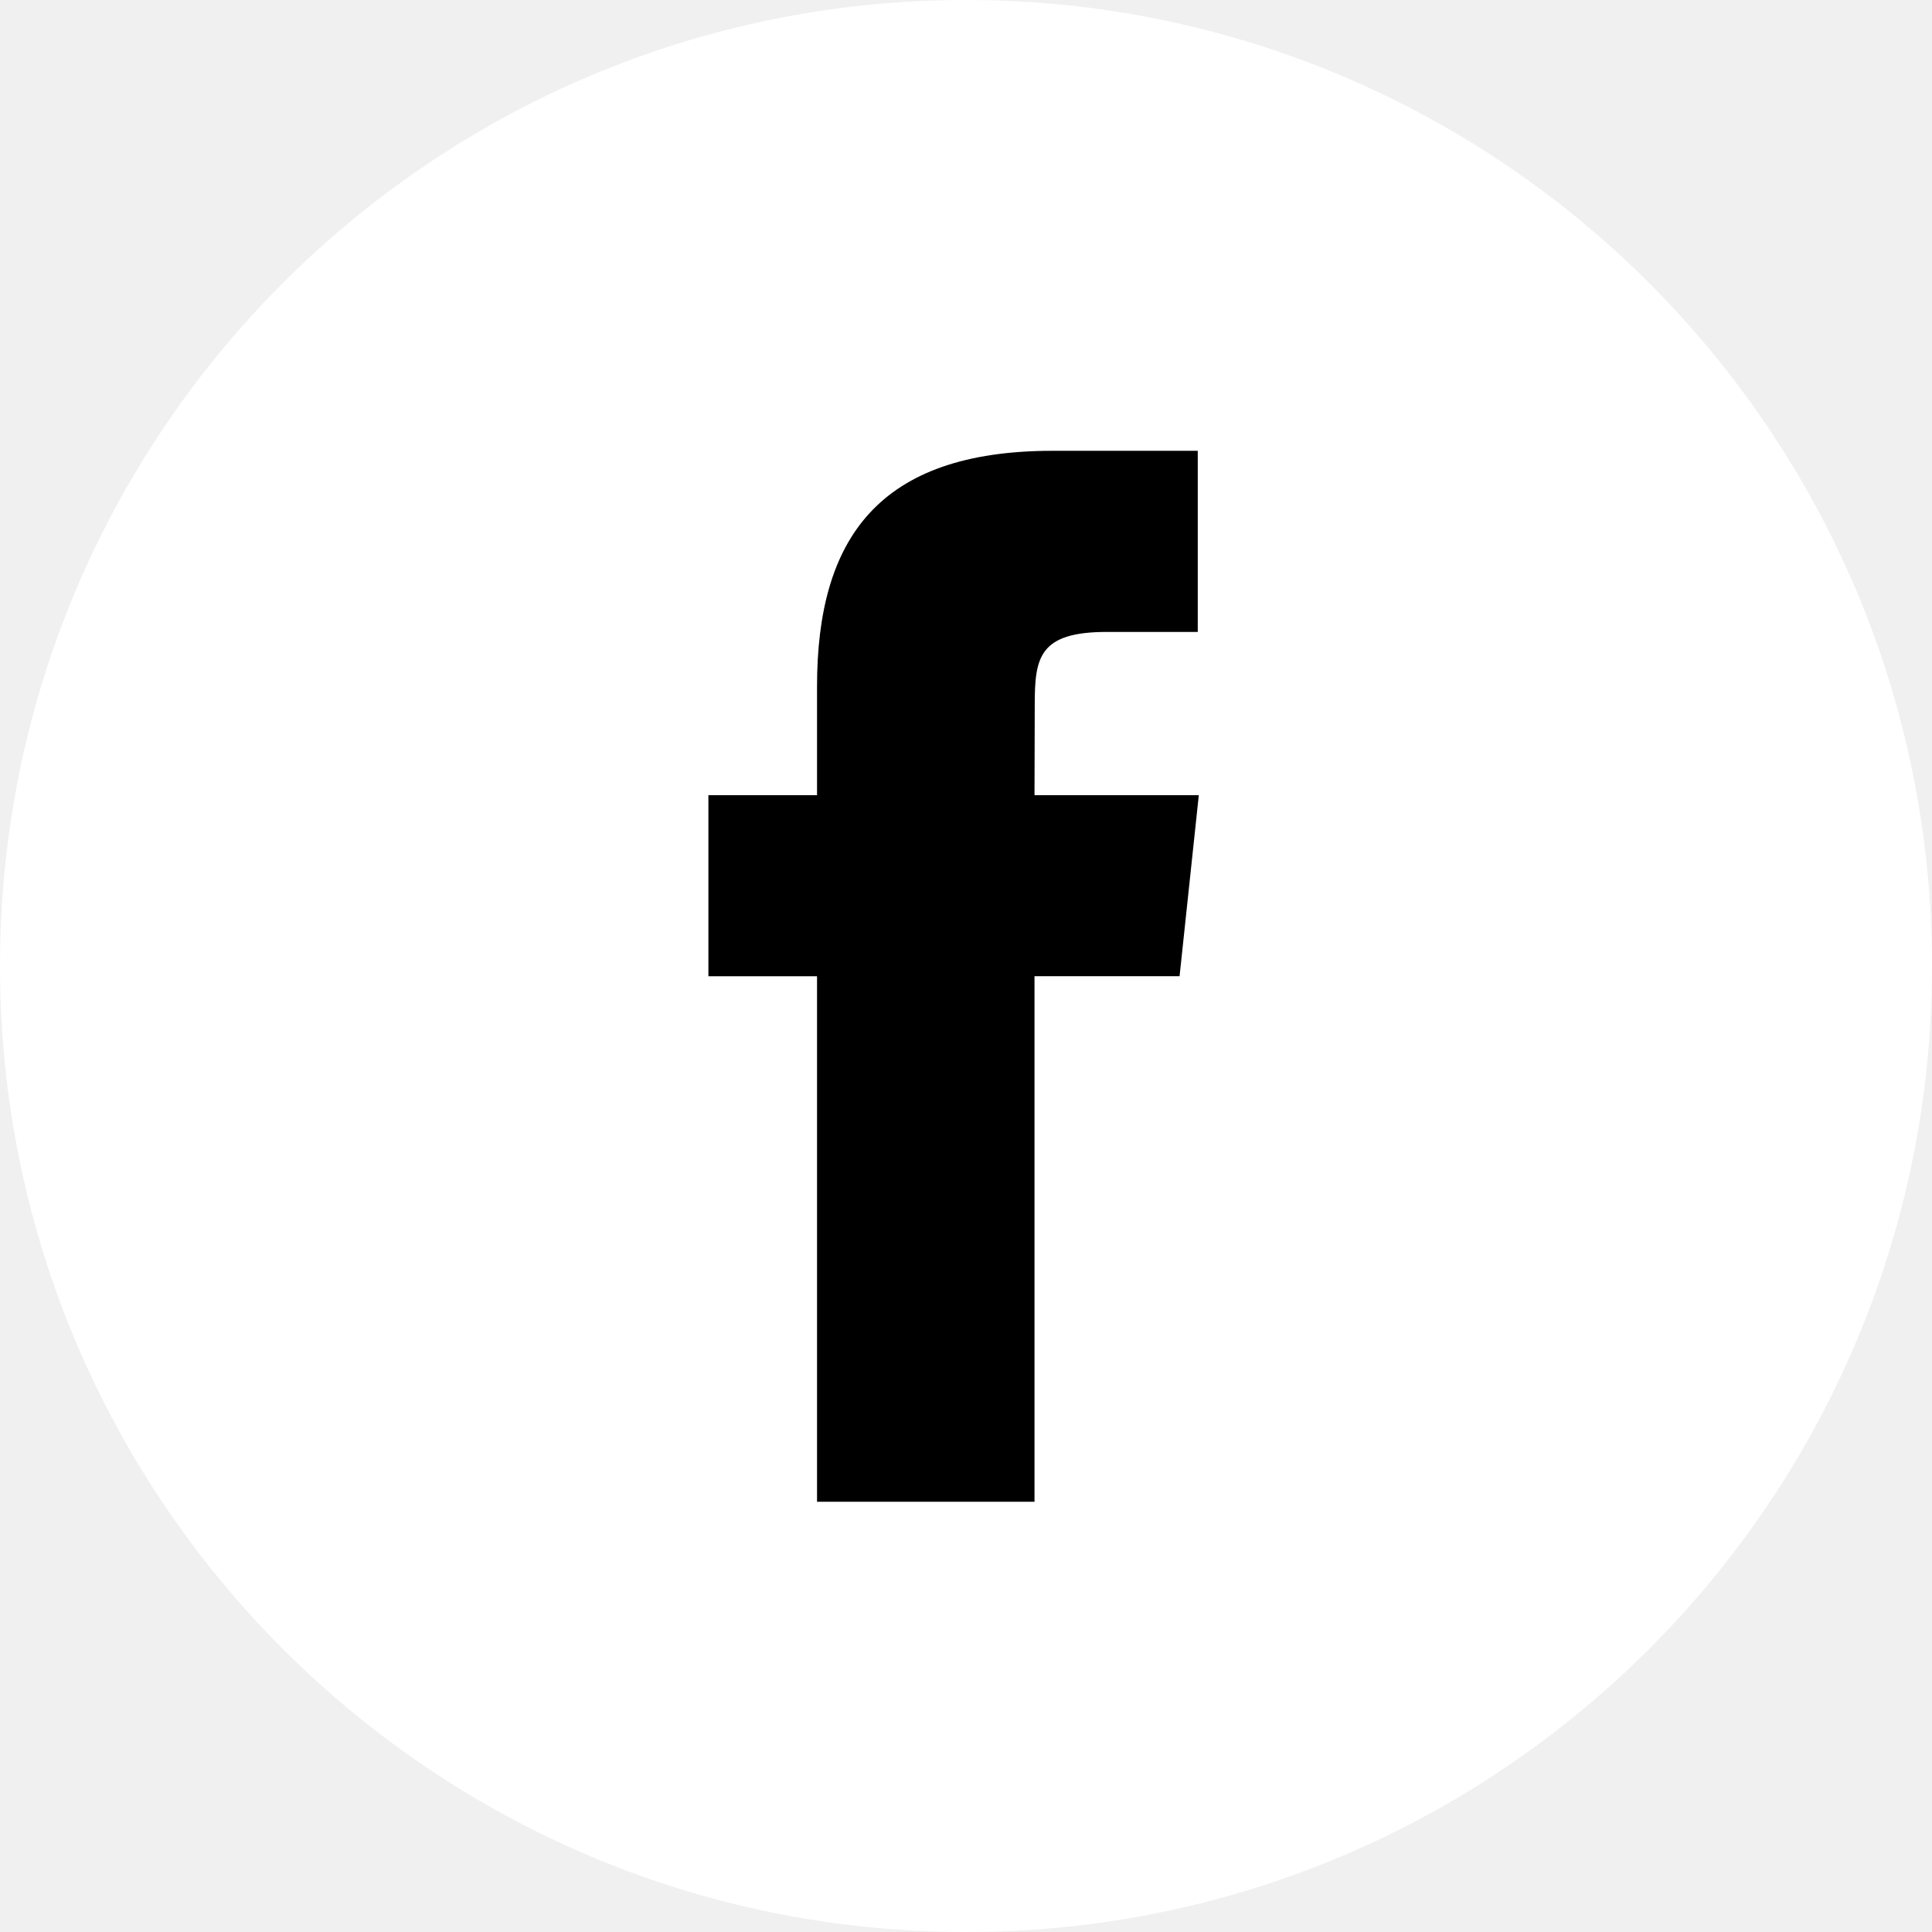
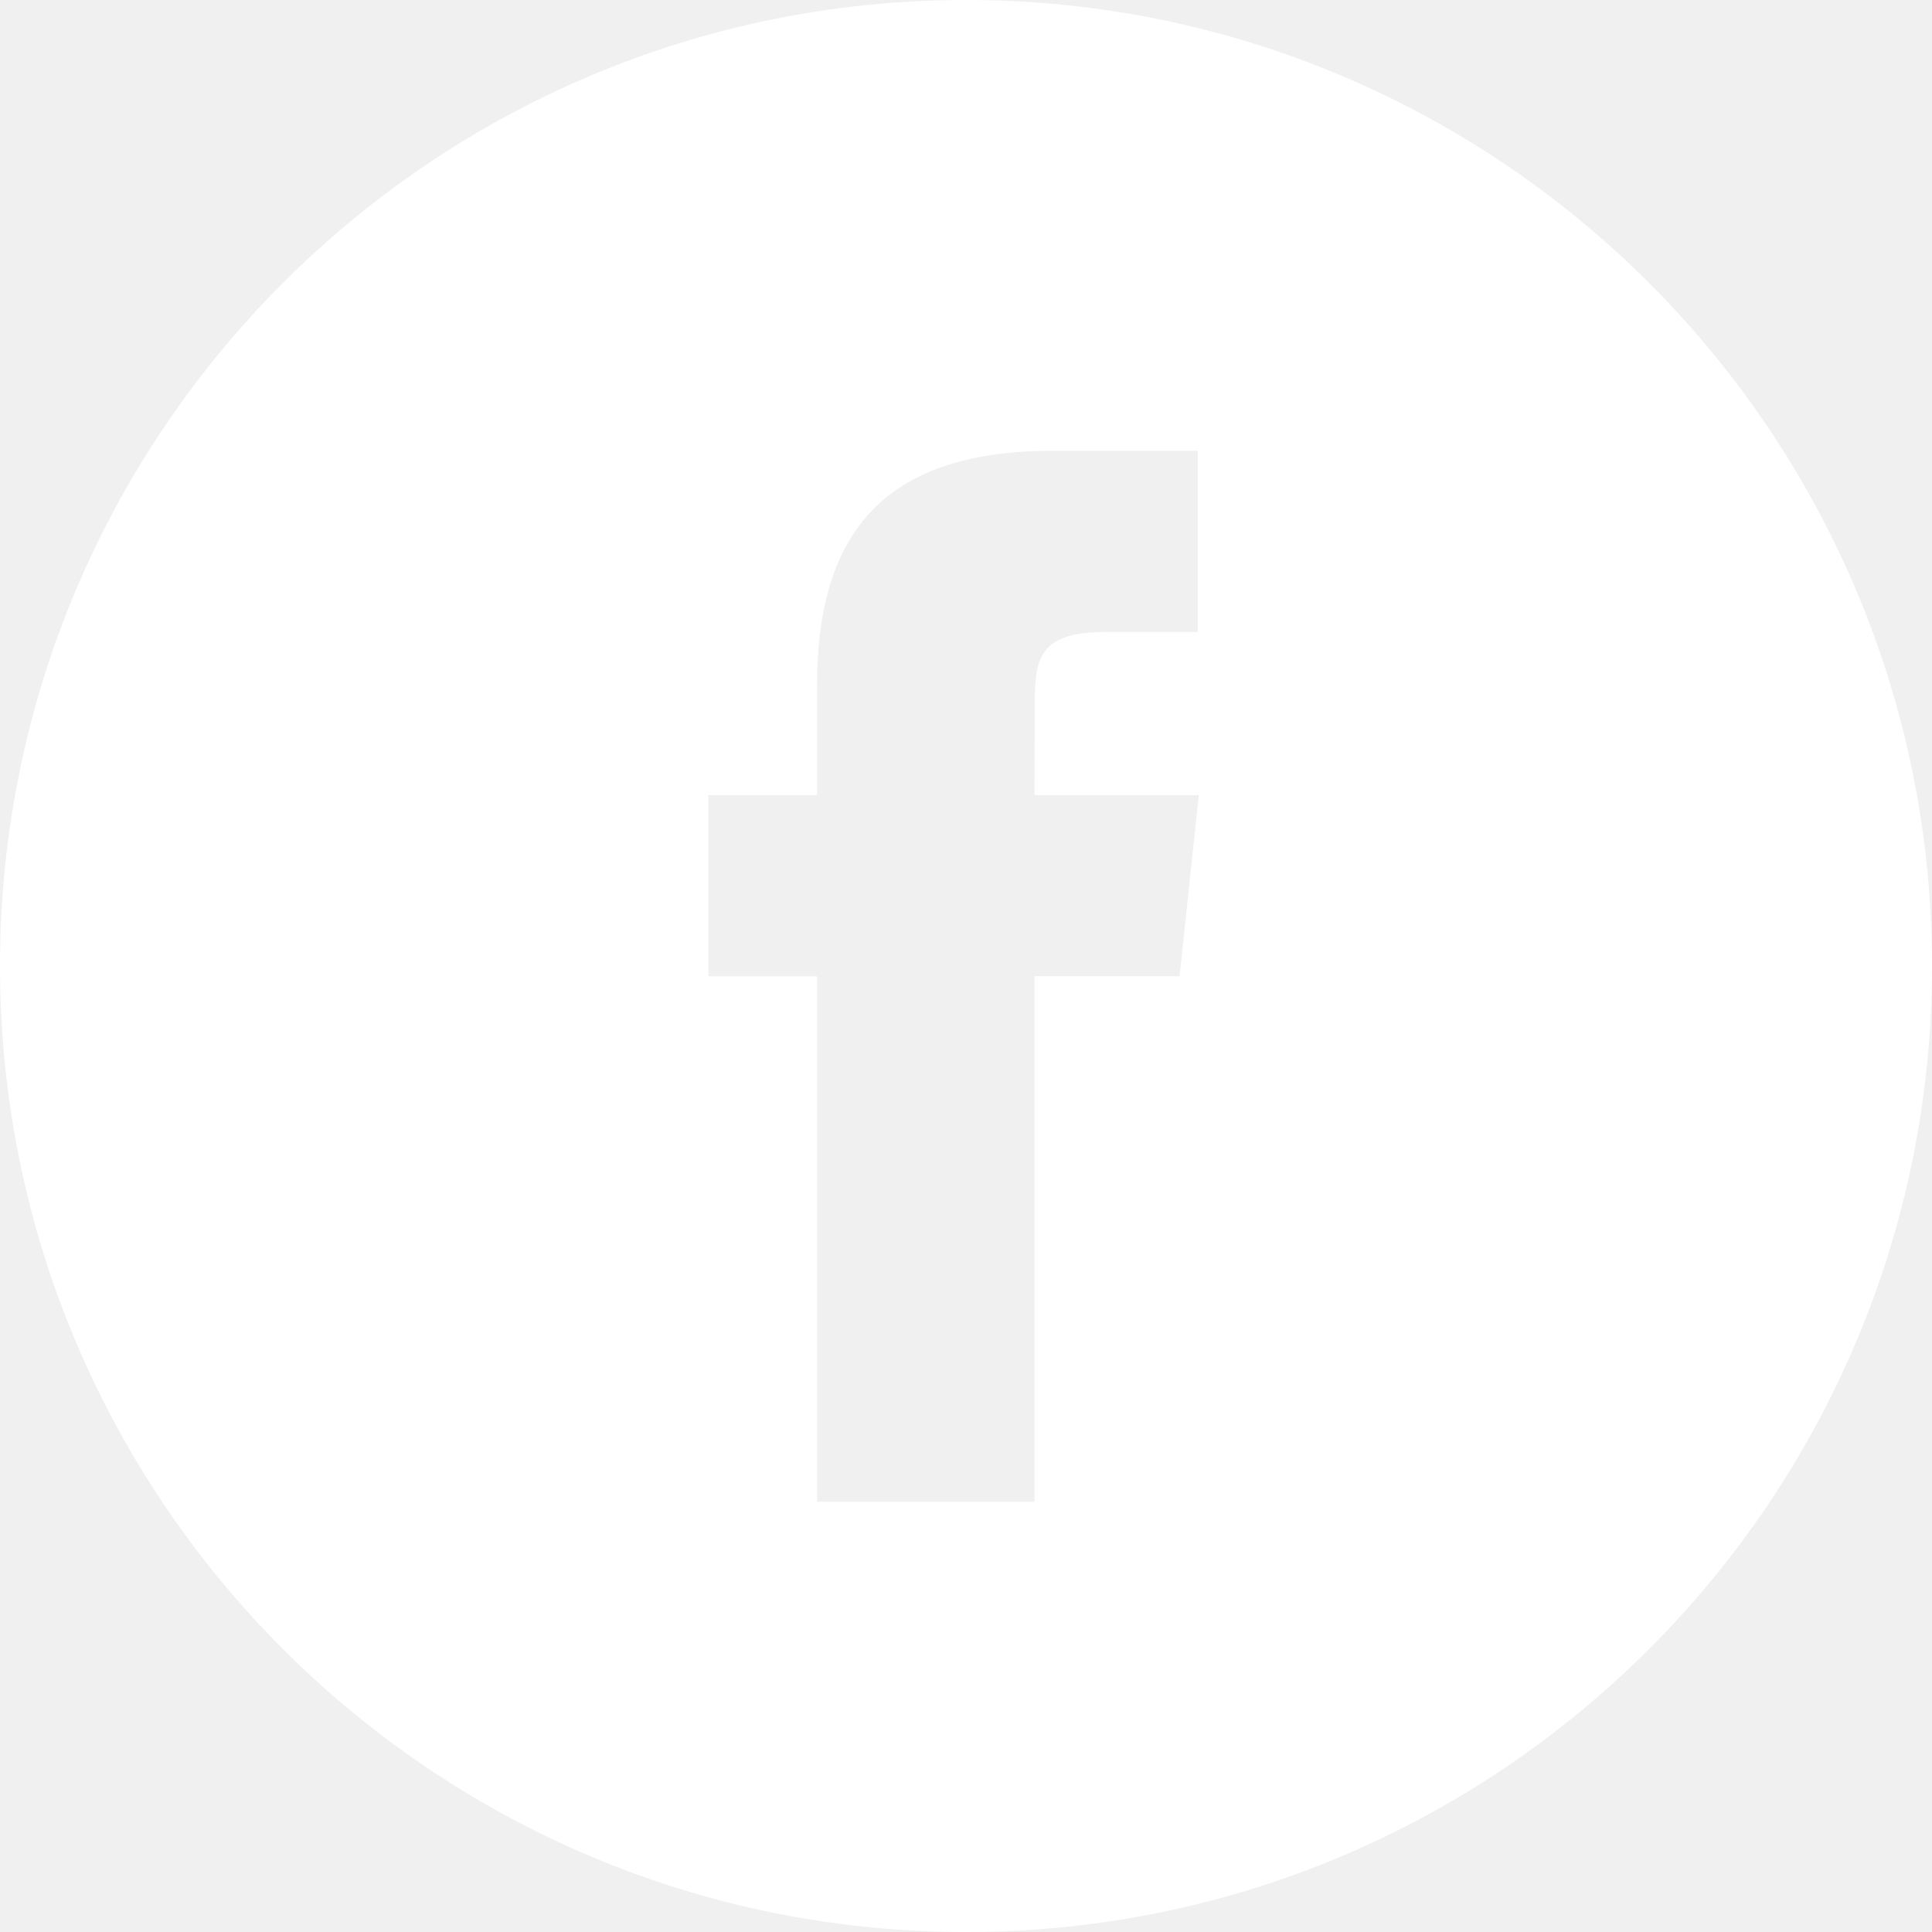
<svg xmlns="http://www.w3.org/2000/svg" width="48px" height="48px" viewBox="0 0 48 48" version="1.1">
  <defs />
  <g id="Welcome" stroke="none" stroke-width="1" fill="none" fill-rule="evenodd">
-     <g id="Mobile-Portrait-Copy-15" transform="translate(-97, -5058)">
-       <g id="Facebook" transform="translate(97, 5058)">
-         <path d="M0,24 C0,10.745 10.745,0 24,0 C37.255,0 48,10.745 48,24 C48,37.255 37.255,48 24,48 C10.745,48 0,37.255 0,24 Z" id="back" fill="#FFFFFF" />
-         <path d="M25.702,37.311 L25.702,24.254 L29.306,24.254 L29.784,19.755 L25.702,19.755 L25.708,17.503 C25.708,16.329 25.819,15.7 27.505,15.7 L29.758,15.7 L29.758,11.2 L26.153,11.2 C21.823,11.2 20.299,13.383 20.299,17.054 L20.299,19.755 L17.6,19.755 L17.6,24.255 L20.299,24.255 L20.299,37.311 L25.702,37.311 Z" id="Shape" fill="#000000" />
+     <g id="fb_white" fill-rule="nonzero" fill="#FFFFFF">
+       <g id="Facebook">
+         <g id="Welcome">
+           <g id="Mobile-Portrait-Copy-15">
+             <g id="Facebook">
+               <path d="M0,24 C0,10.745 10.745,0 24,0 C37.255,0 48,10.745 48,24 C48,37.255 37.255,48 24,48 C10.745,48 0,37.255 0,24 Z M25.702,37.311 L25.702,24.254 L29.306,24.254 L29.784,19.755 L25.702,19.755 L25.708,17.503 C25.708,16.329 25.819,15.7 27.505,15.7 L29.758,15.7 L29.758,11.2 L26.153,11.2 C21.823,11.2 20.299,13.383 20.299,17.054 L20.299,19.755 L17.6,19.755 L17.6,24.255 L20.299,24.255 L20.299,37.311 L25.702,37.311 Z" id="Combined-Shape" />
+             </g>
+           </g>
+         </g>
      </g>
    </g>
  </g>
</svg>
